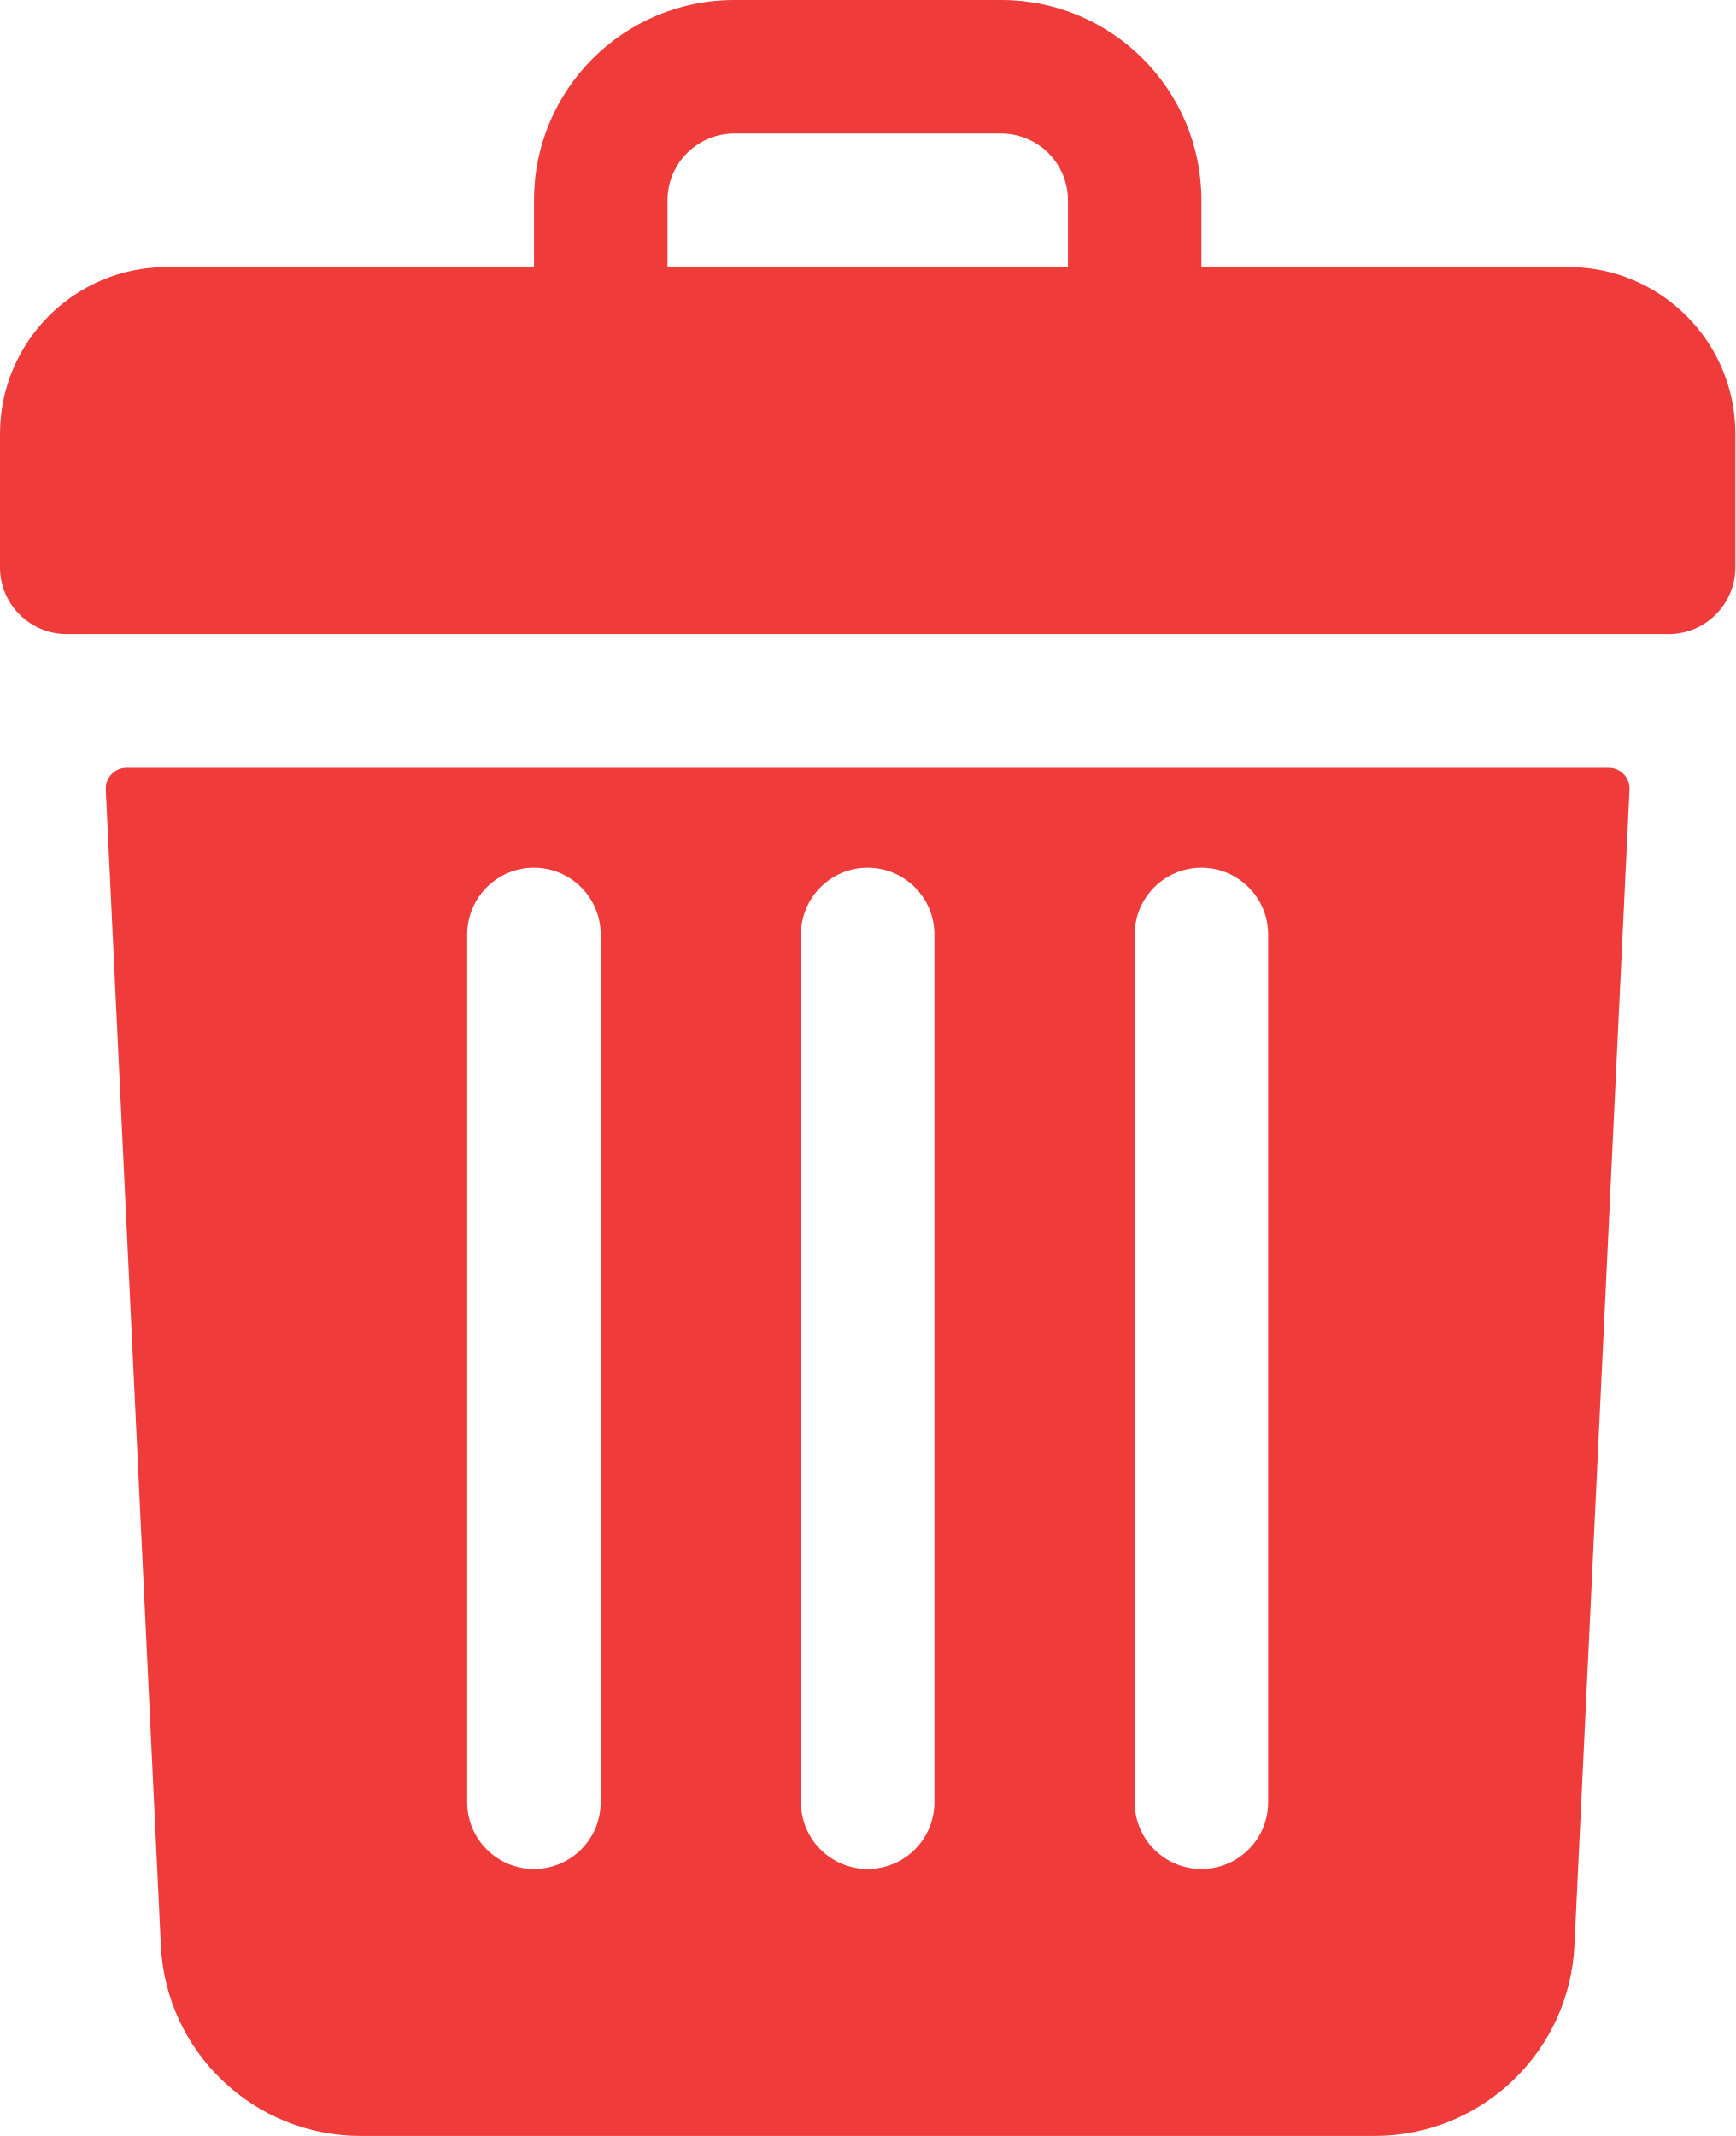
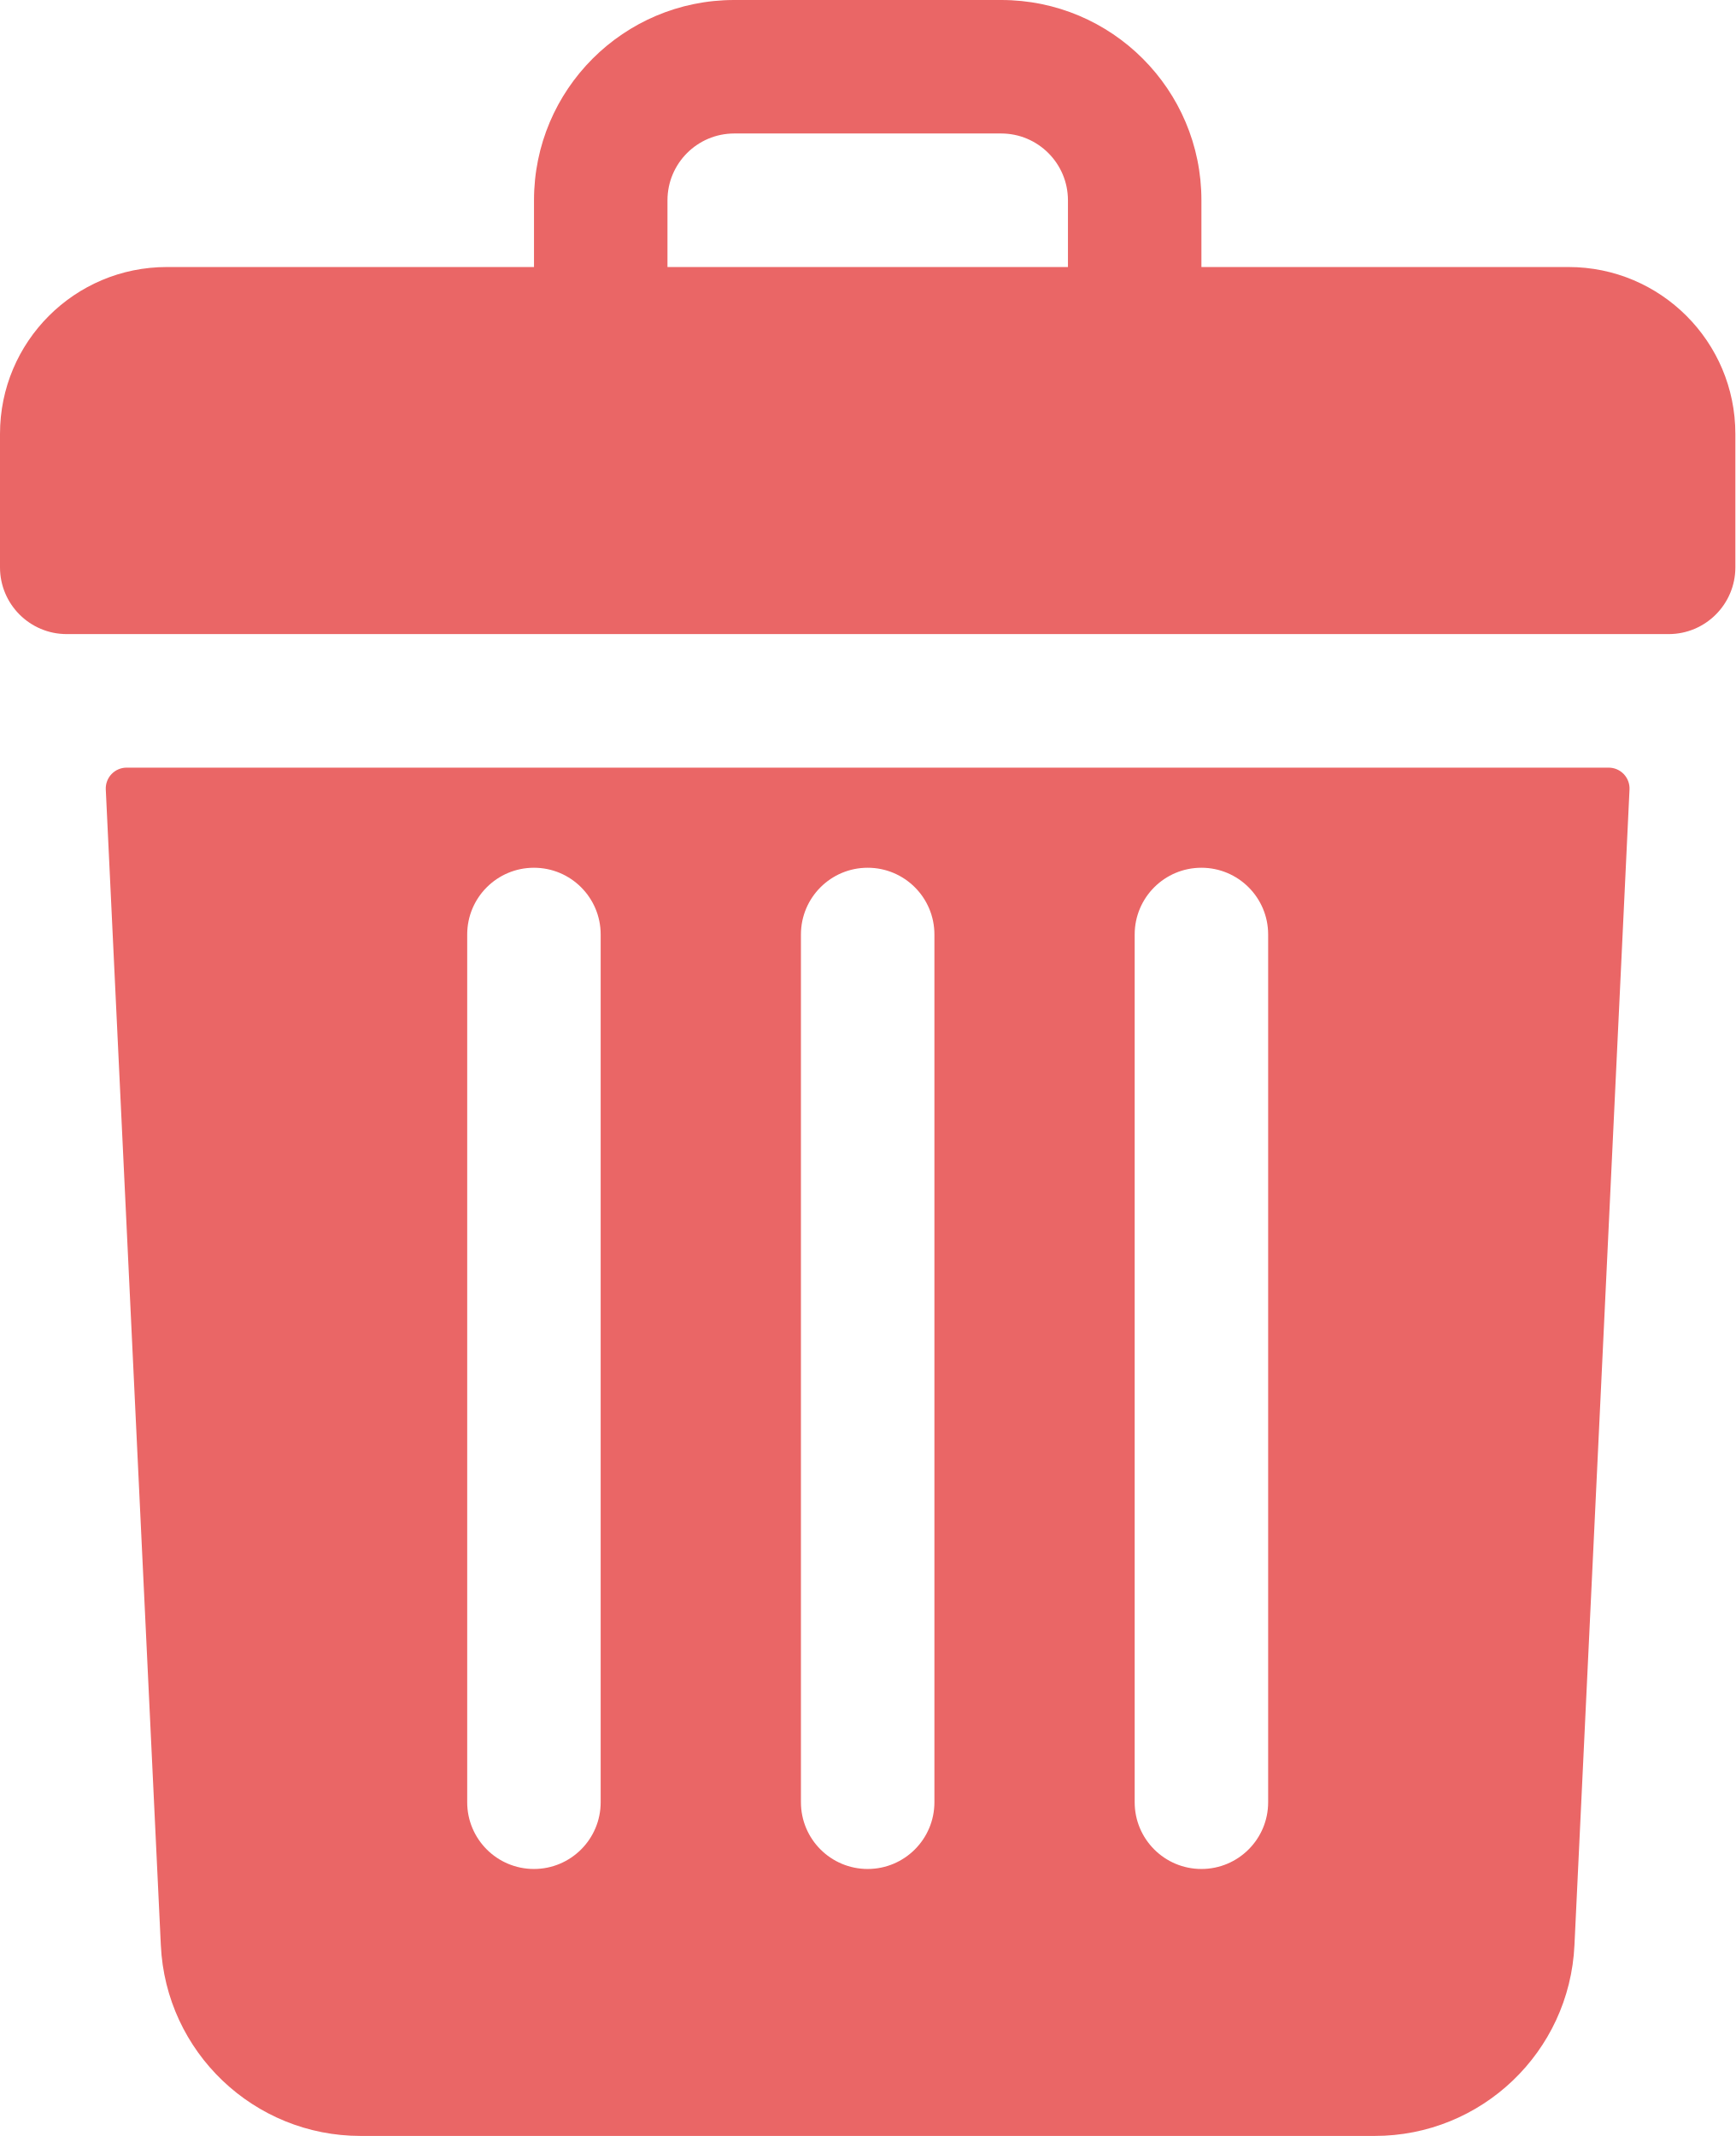
<svg xmlns="http://www.w3.org/2000/svg" width="27.2" height="33.477" viewBox="0 0 27.2 33.477">
  <g id="trash" transform="translate(-48)">
-     <path id="Path_151" data-name="Path 151" d="M72.585,4.185H66.831V3.138A3.138,3.138,0,0,0,63.692,0H59.508a3.138,3.138,0,0,0-3.138,3.138V4.185H50.615A2.615,2.615,0,0,0,48,6.8V8.892a1.046,1.046,0,0,0,1.046,1.046H74.154A1.046,1.046,0,0,0,75.2,8.892V6.8A2.615,2.615,0,0,0,72.585,4.185ZM58.462,3.138a1.048,1.048,0,0,1,1.046-1.046h4.185a1.048,1.048,0,0,1,1.046,1.046V4.185H58.462Z" fill="#EF3B3A" />
-     <path id="Path_152" data-name="Path 152" d="M73.691,184a.327.327,0,0,0-.327.342l.863,18.114a3.135,3.135,0,0,0,3.135,2.989H93.249a3.135,3.135,0,0,0,3.135-2.989l.863-18.114a.327.327,0,0,0-.327-.342Zm15.8,2.615a1.046,1.046,0,0,1,2.092,0v13.6a1.046,1.046,0,0,1-2.092,0Zm-5.231,0a1.046,1.046,0,0,1,2.092,0v13.6a1.046,1.046,0,0,1-2.092,0Zm-5.231,0a1.046,1.046,0,0,1,2.092,0v13.6a1.046,1.046,0,0,1-2.092,0Z" transform="translate(-23.706 -171.969)" fill="#EF3B3A" />
+     <path id="Path_151" data-name="Path 151" d="M72.585,4.185H66.831V3.138A3.138,3.138,0,0,0,63.692,0H59.508a3.138,3.138,0,0,0-3.138,3.138V4.185H50.615A2.615,2.615,0,0,0,48,6.8V8.892a1.046,1.046,0,0,0,1.046,1.046H74.154A1.046,1.046,0,0,0,75.2,8.892V6.8A2.615,2.615,0,0,0,72.585,4.185ZM58.462,3.138a1.048,1.048,0,0,1,1.046-1.046h4.185a1.048,1.048,0,0,1,1.046,1.046V4.185H58.462Z" fill="#EA6666" />
+     <path id="Path_152" data-name="Path 152" d="M73.691,184a.327.327,0,0,0-.327.342l.863,18.114a3.135,3.135,0,0,0,3.135,2.989H93.249a3.135,3.135,0,0,0,3.135-2.989l.863-18.114a.327.327,0,0,0-.327-.342Zm15.8,2.615a1.046,1.046,0,0,1,2.092,0v13.6a1.046,1.046,0,0,1-2.092,0Zm-5.231,0a1.046,1.046,0,0,1,2.092,0v13.6a1.046,1.046,0,0,1-2.092,0Zm-5.231,0a1.046,1.046,0,0,1,2.092,0v13.6a1.046,1.046,0,0,1-2.092,0Z" transform="translate(-23.706 -171.969)" fill="#EA6666" />
  </g>
</svg>
